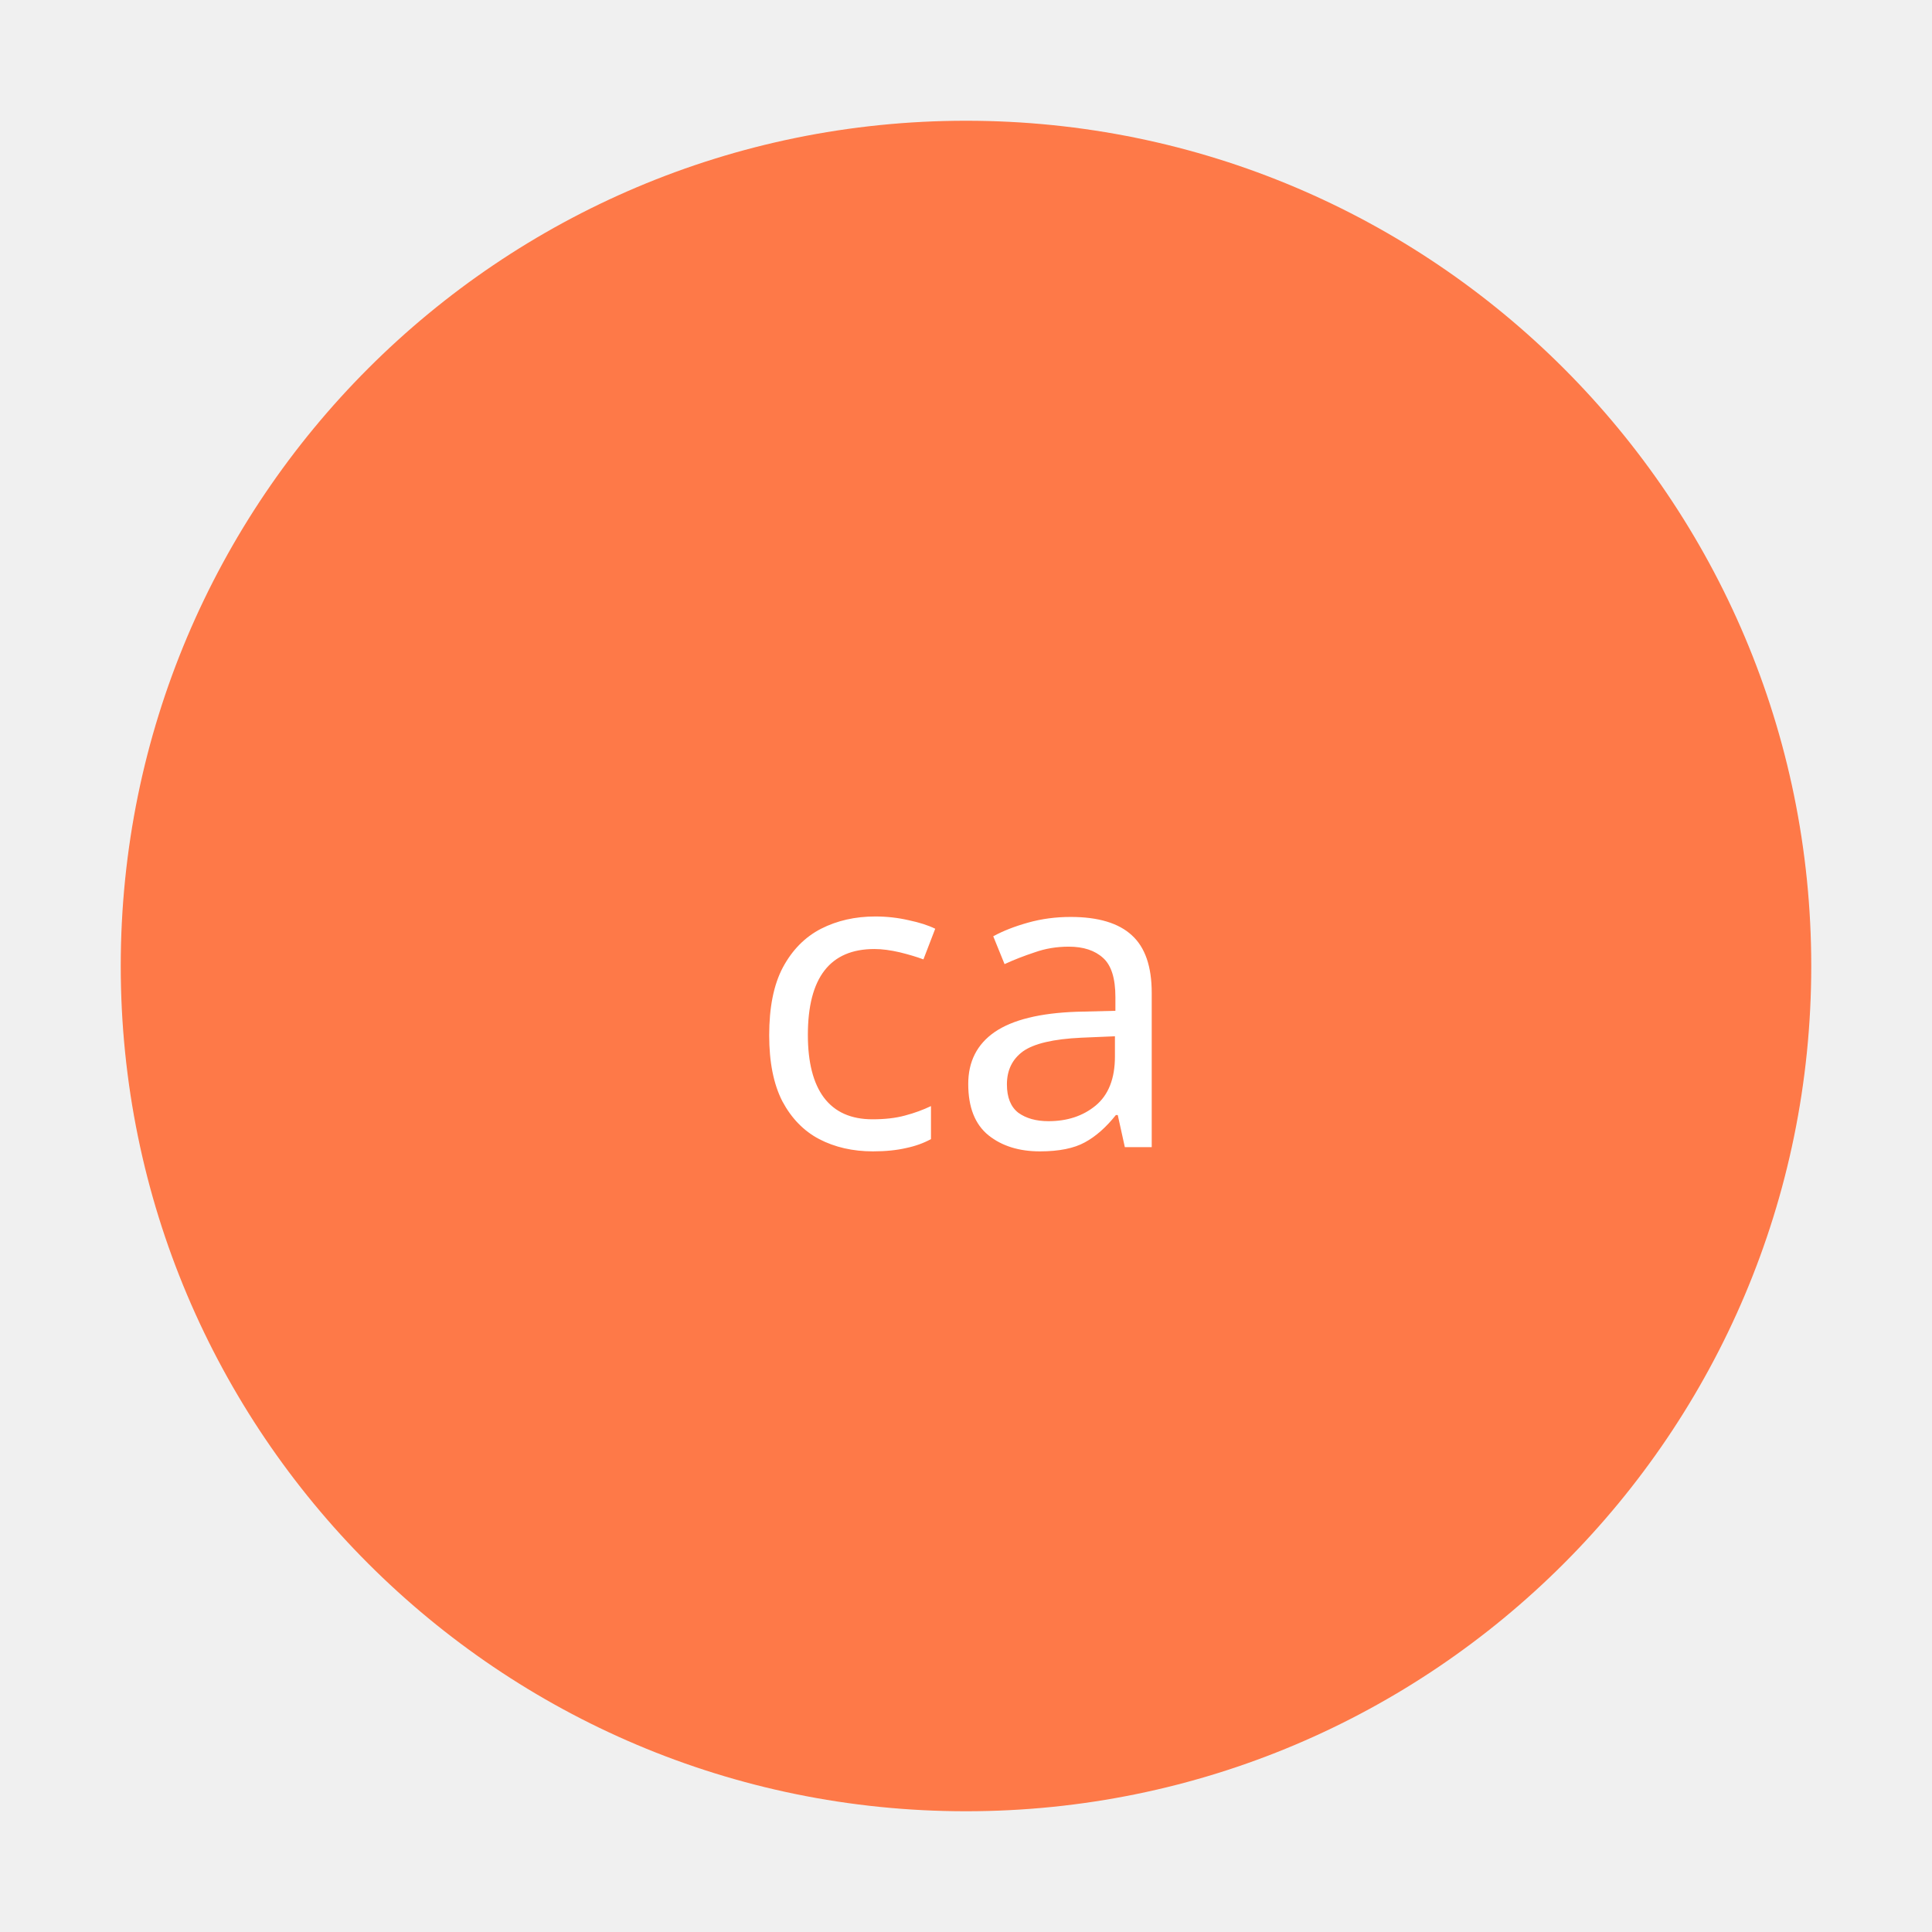
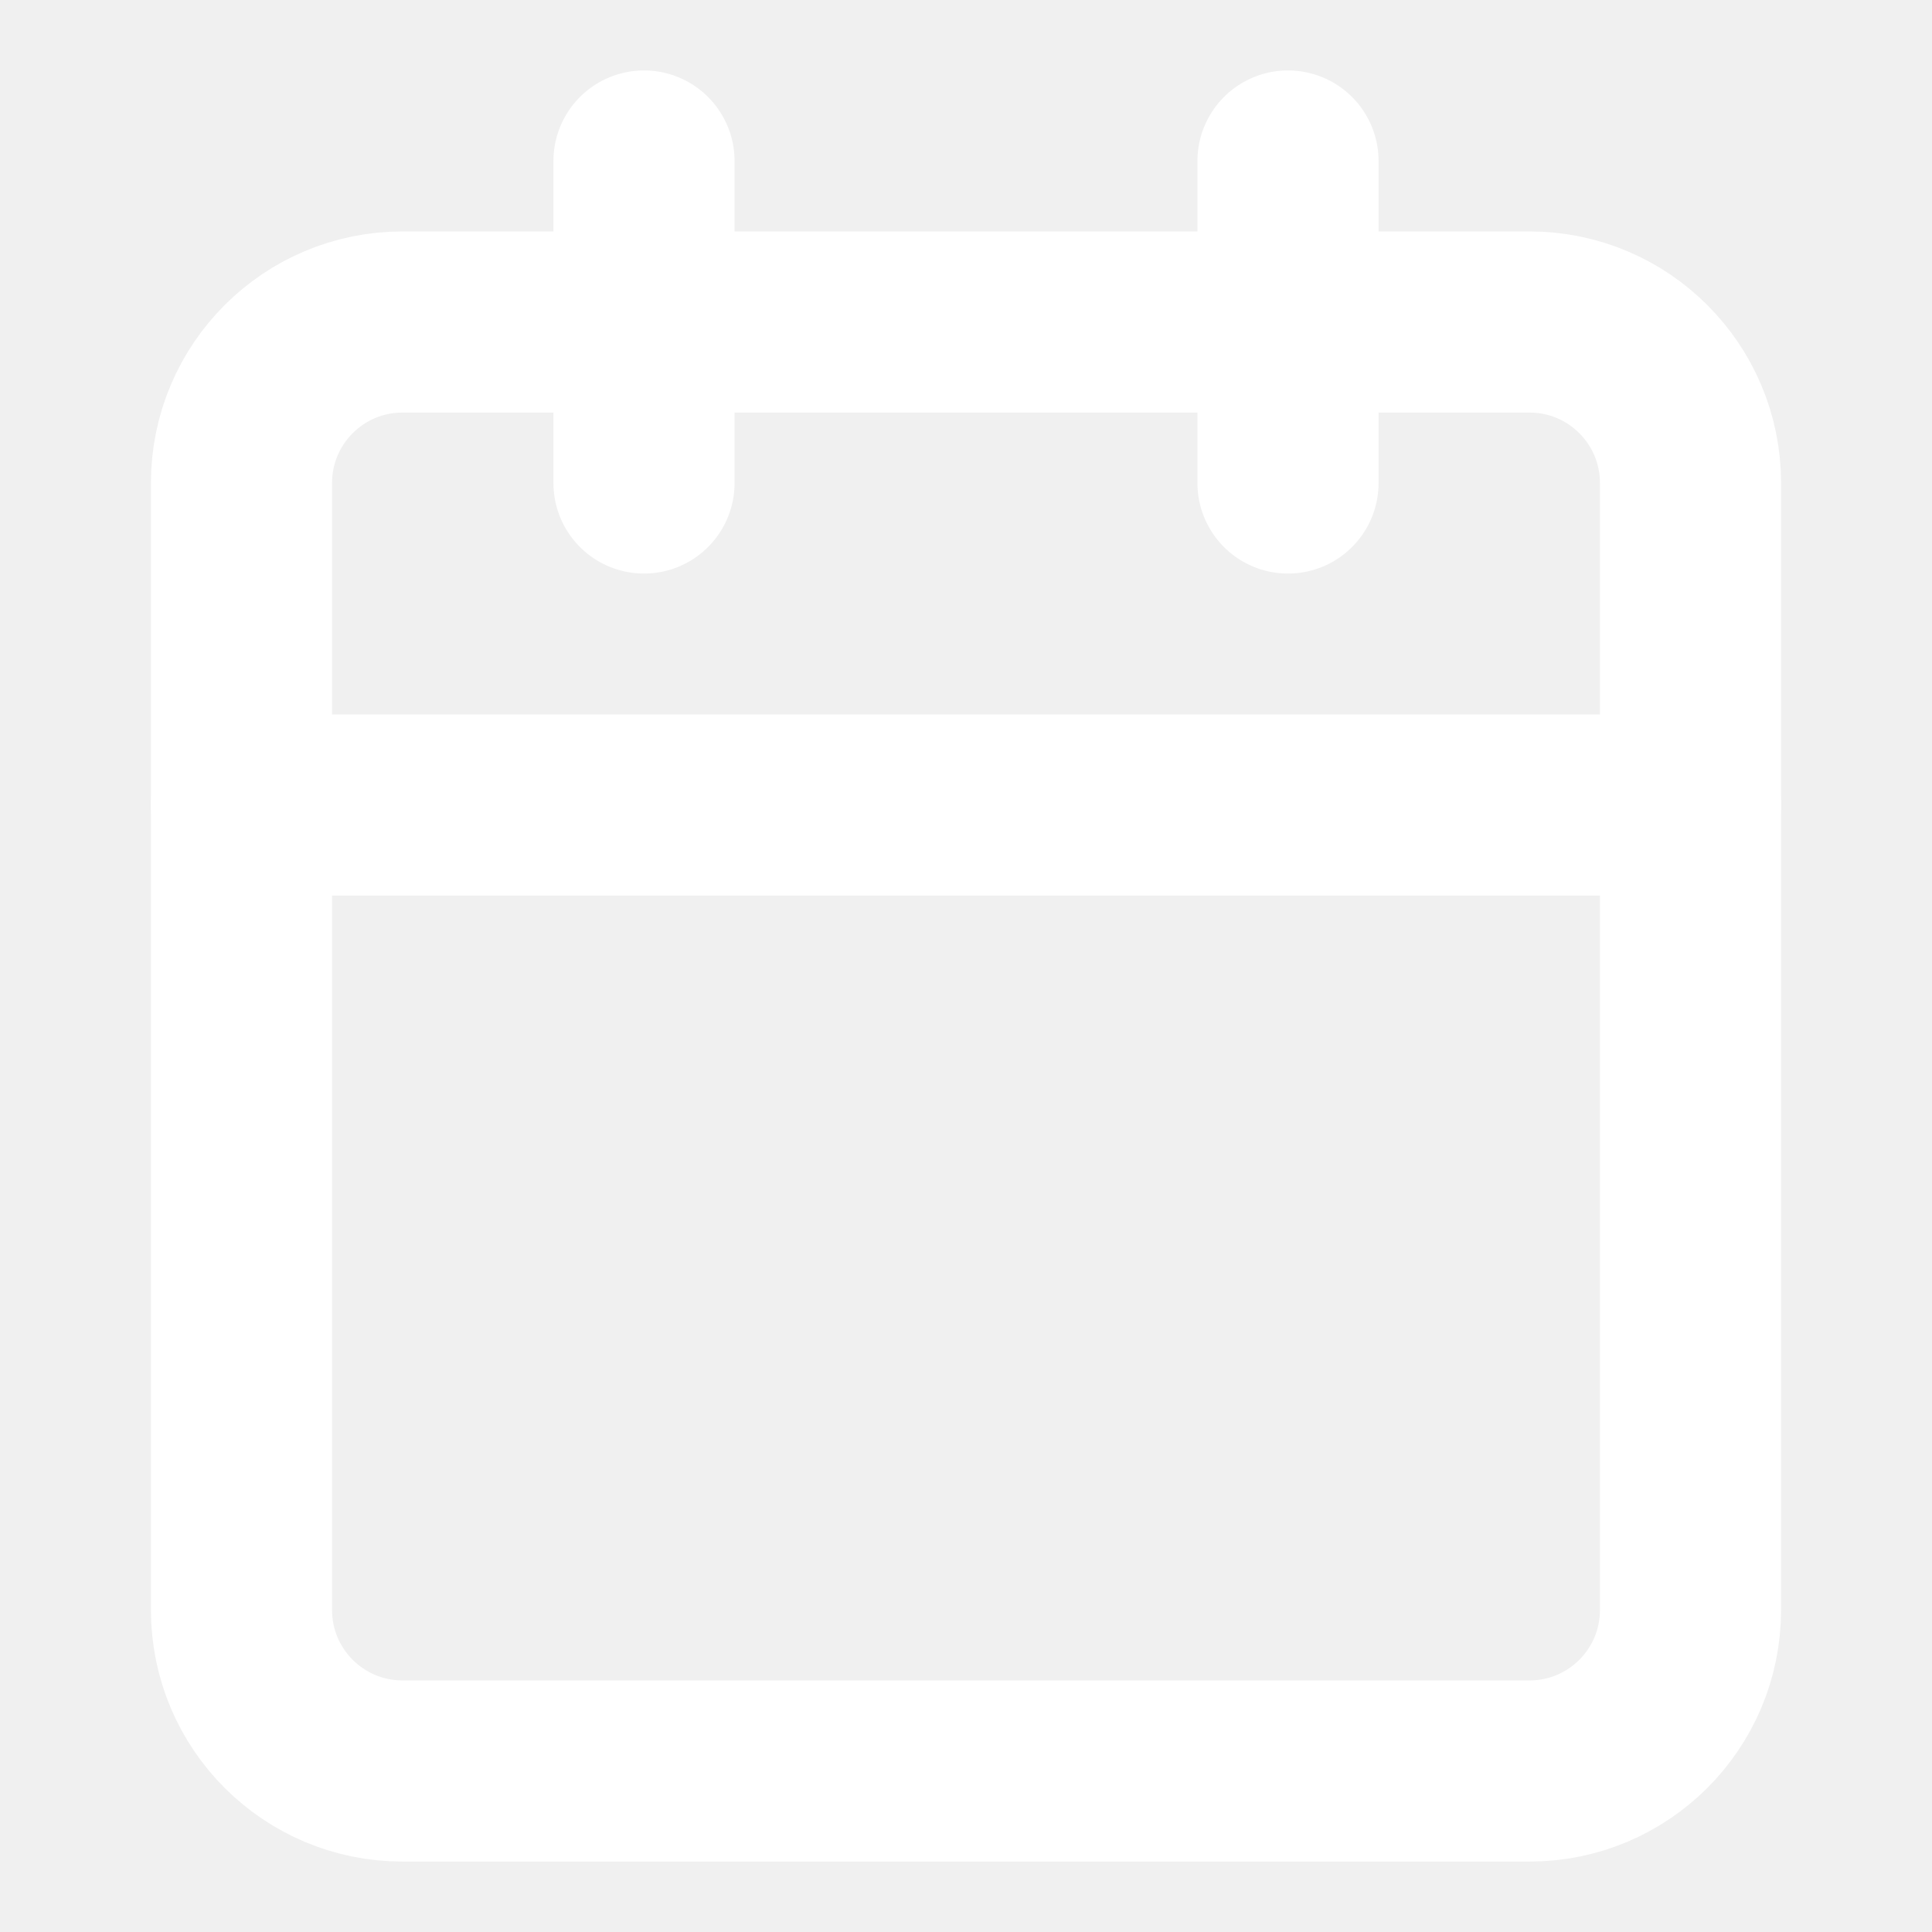
- <svg xmlns="http://www.w3.org/2000/svg" viewBox="0 0 64 64">
-   <circle cx="32" cy="32" r="28" fill="#FF6B35" opacity="0.9" />
-   <text x="32" y="38" text-anchor="middle" font-size="14" fill="white" font-family="sans-serif">ca</text>
+ <svg xmlns="http://www.w3.org/2000/svg" width="64" height="64" viewBox="0 0 24 24" fill="none" stroke="#FFFFFF" stroke-width="2.25" stroke-linecap="round" stroke-linejoin="round">
+   <path d="M8 2v4" />
+   <path d="M16 2v4" />
+   <rect width="18" height="18" x="3" y="4" rx="2" />
+   <path d="M3 10h18" />
</svg>
